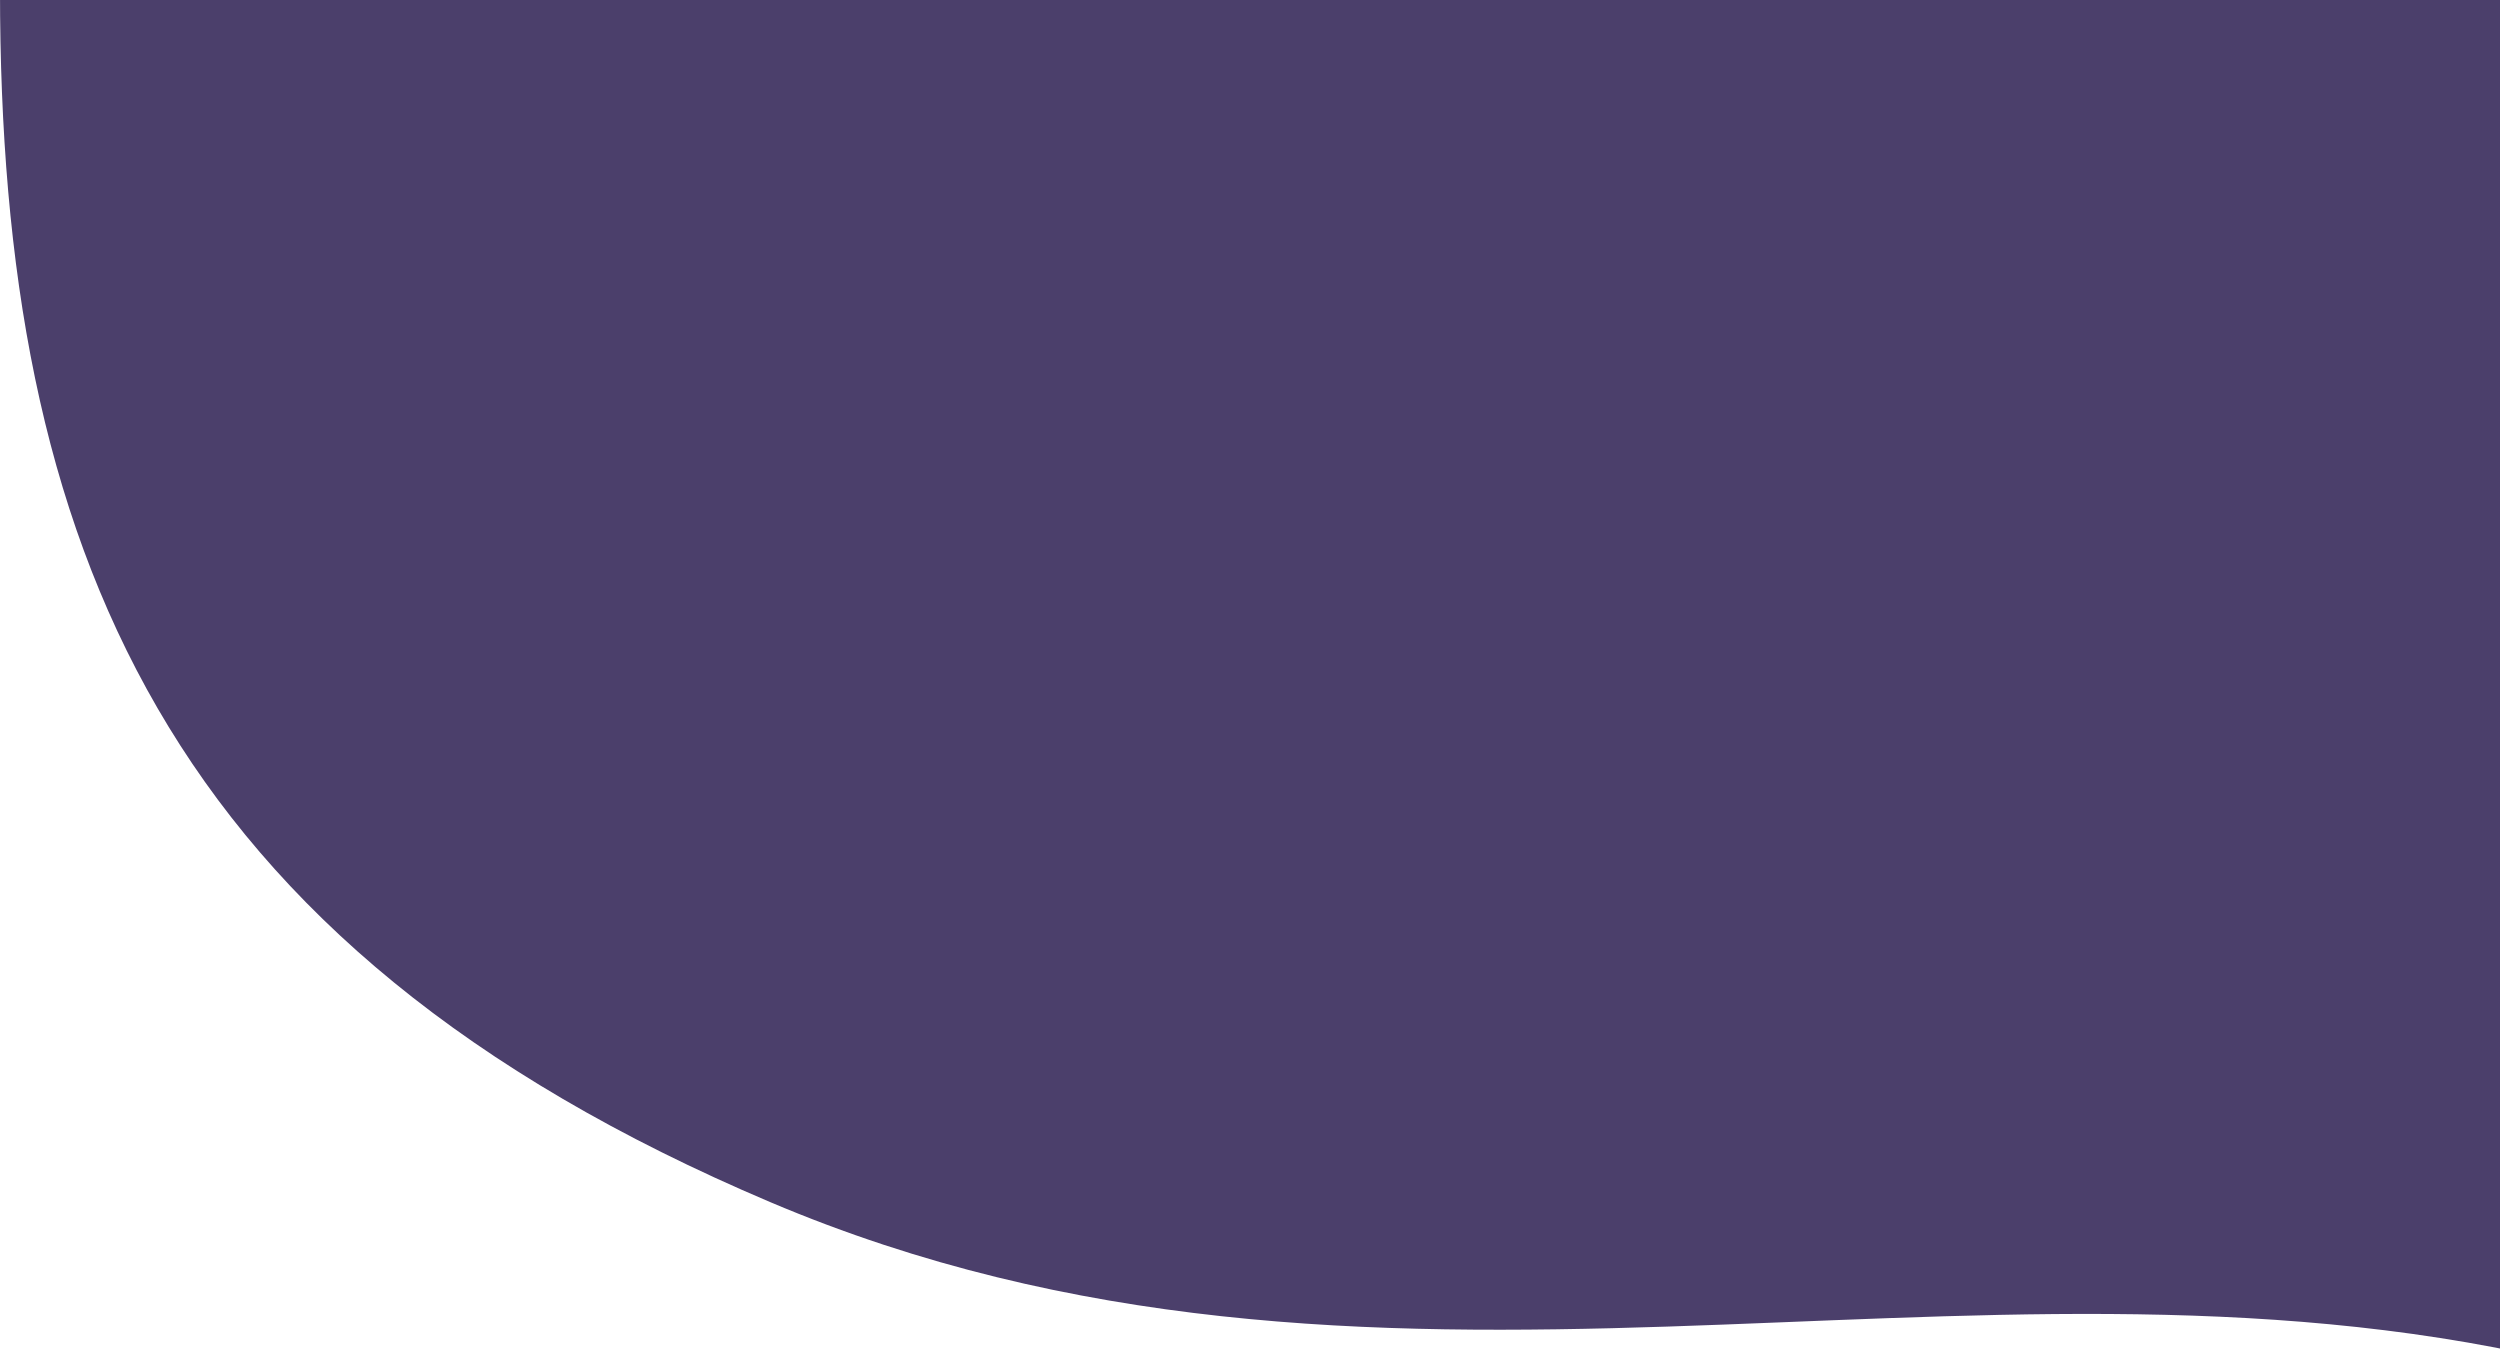
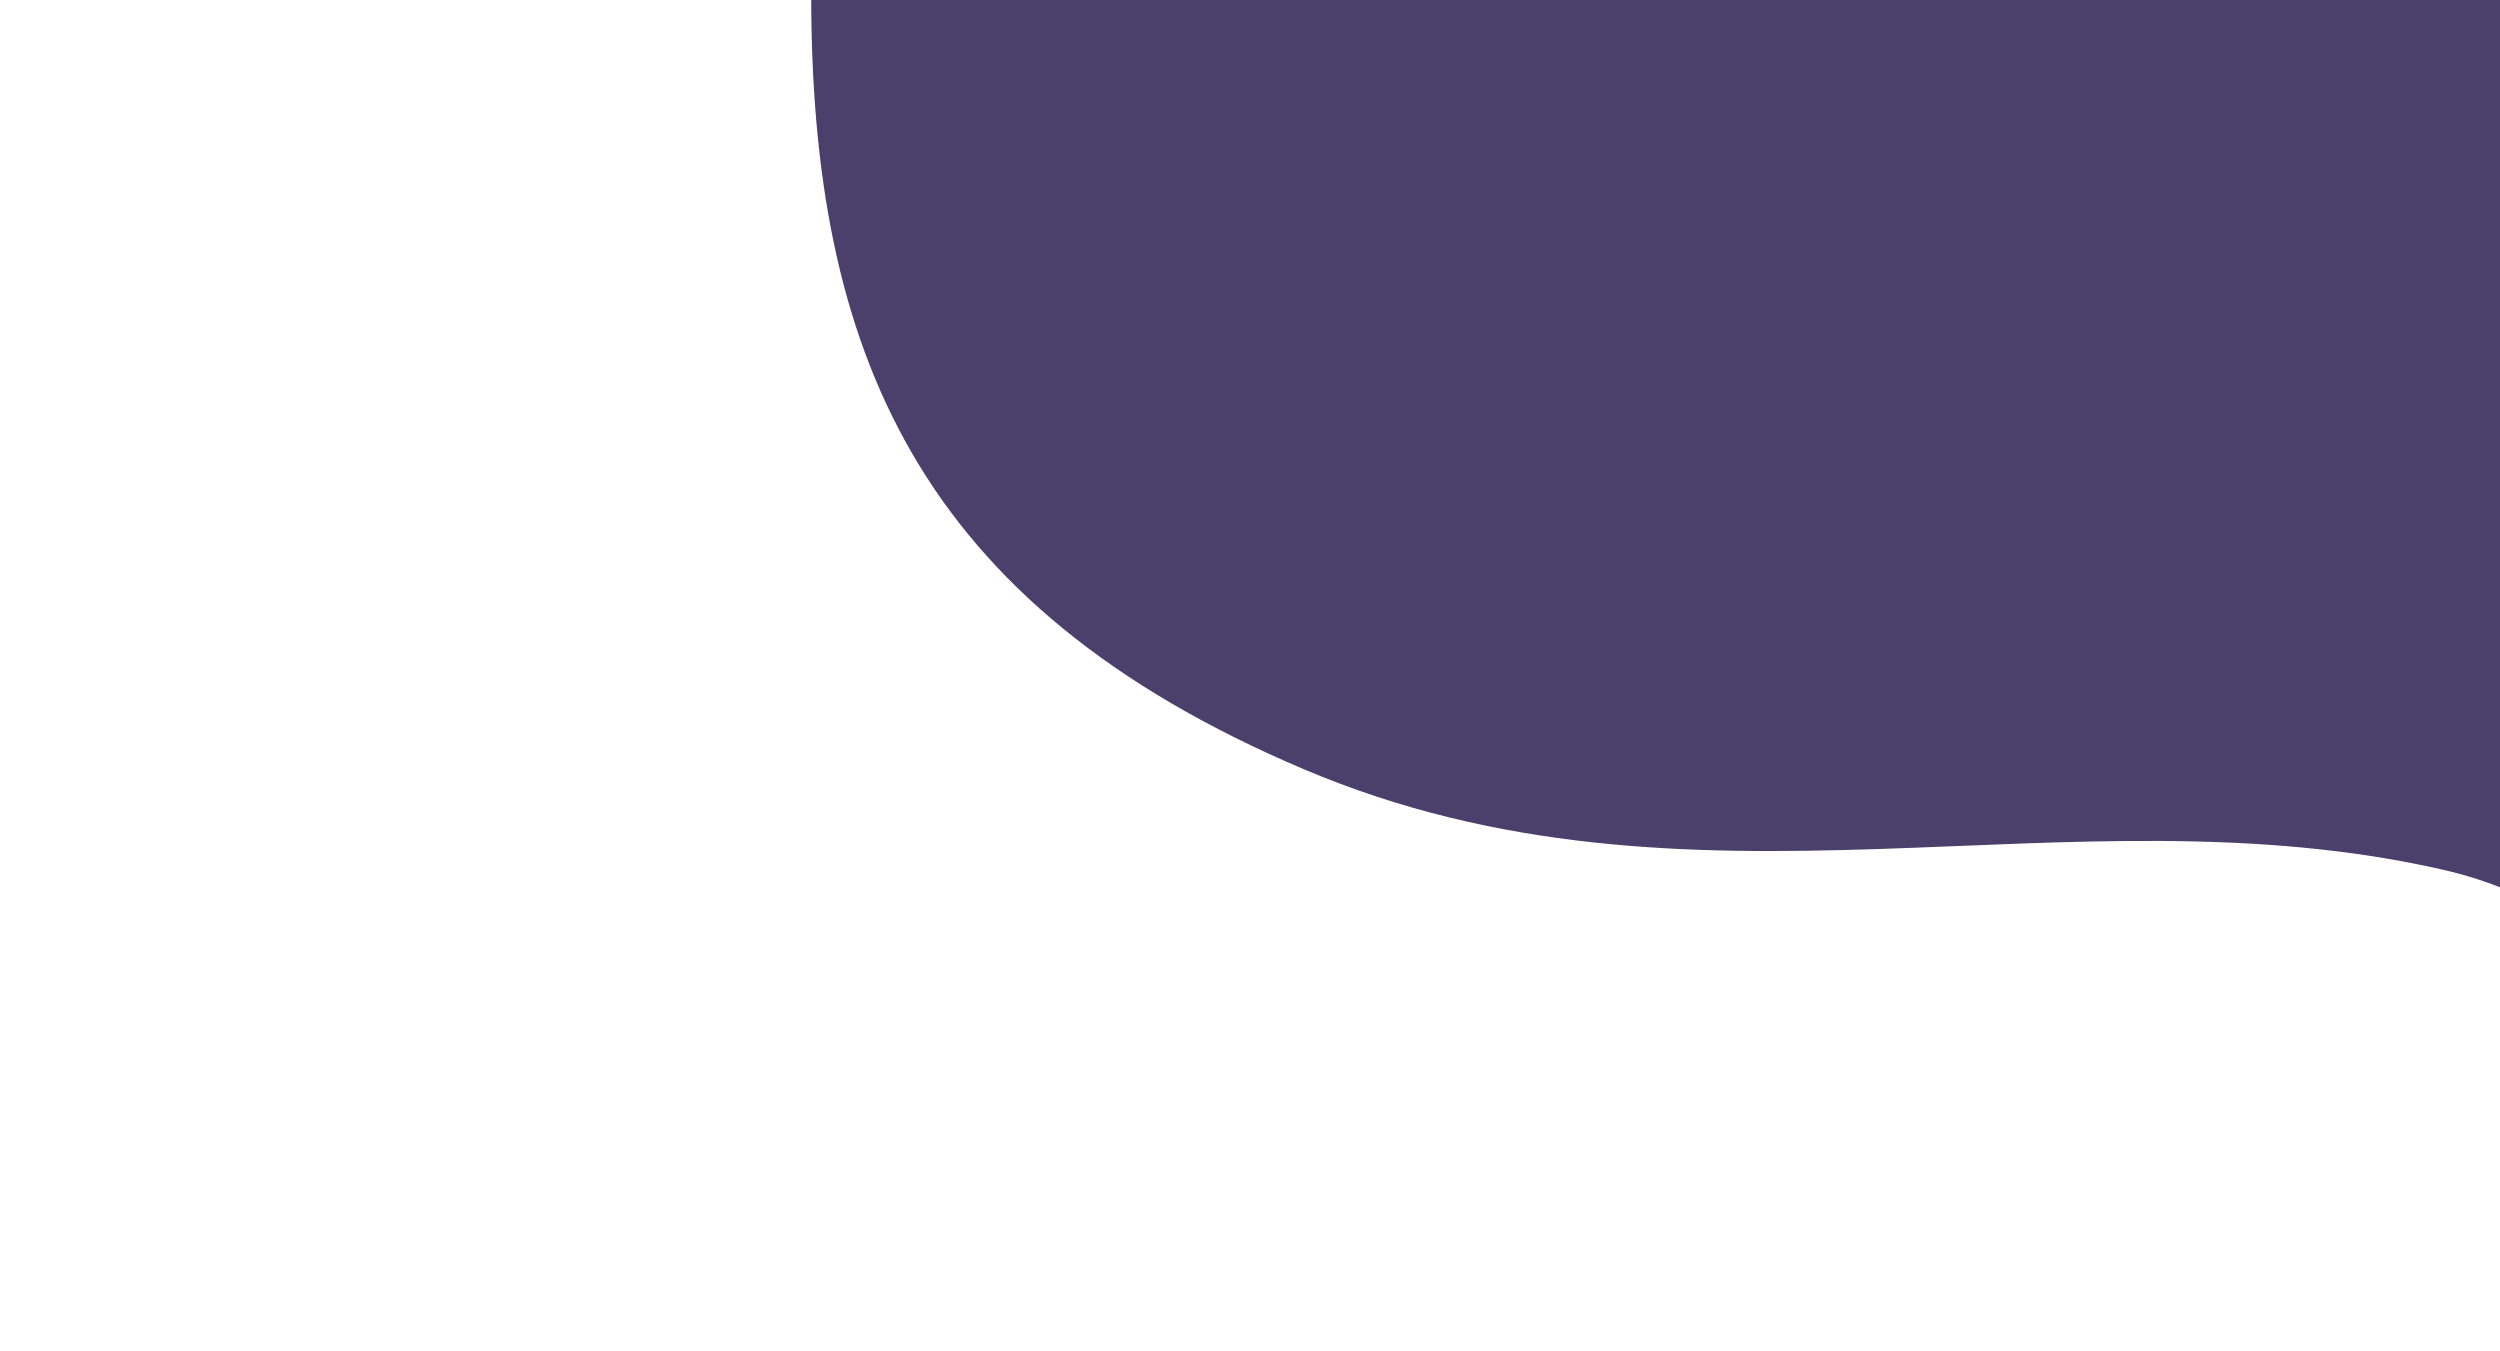
- <svg xmlns="http://www.w3.org/2000/svg" width="237" height="128">
+ <svg xmlns="http://www.w3.org/2000/svg" width="237" height="128" viewBox="0 0 130 200">
  <path fill="#4B3F6B" fill-rule="evenodd" d="M0-.924C0 51.8 15.5 89.562 73 113.953c57.5 24.391 113.055 2.134 168.786 14.894 55.731 12.76 55.731 94.962 108.214 145.549s163.142 62.874 253.12 11.552C693.095 234.626 733.884 114.796 707 44.141 680.115-26.515 628.593-91 380-91 131.407-91 0-53.647 0-.924z" />
</svg>
